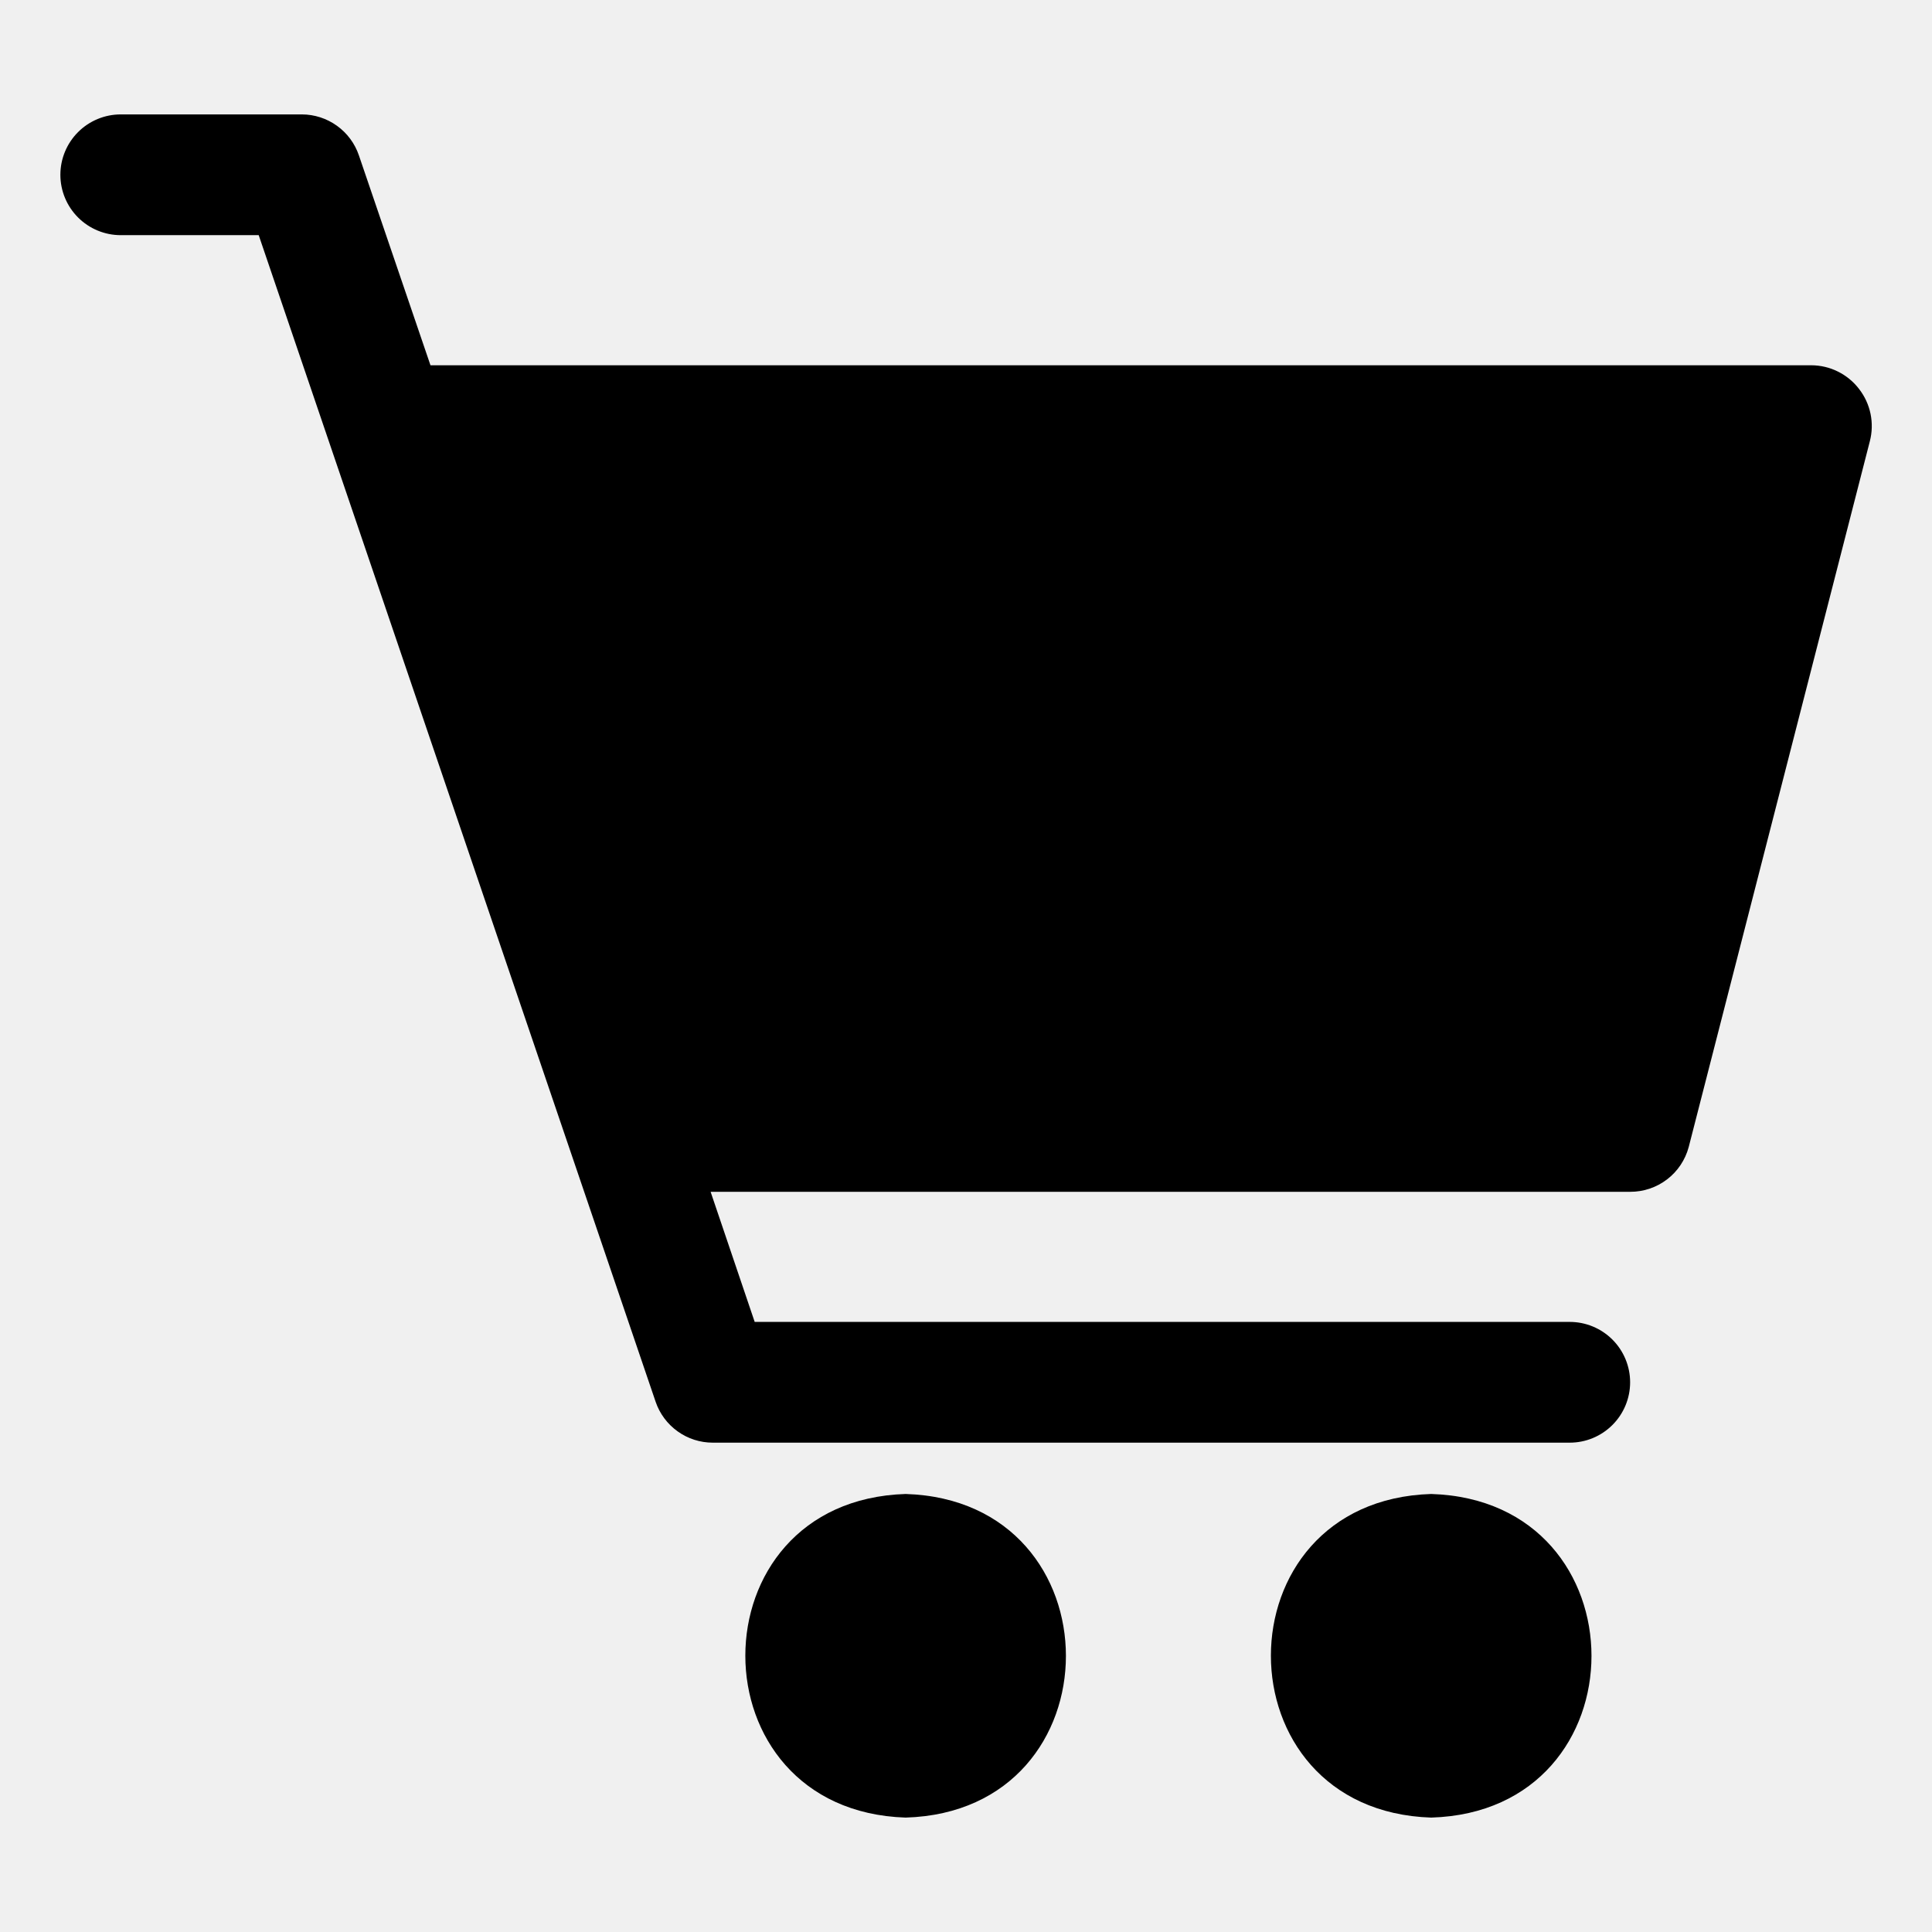
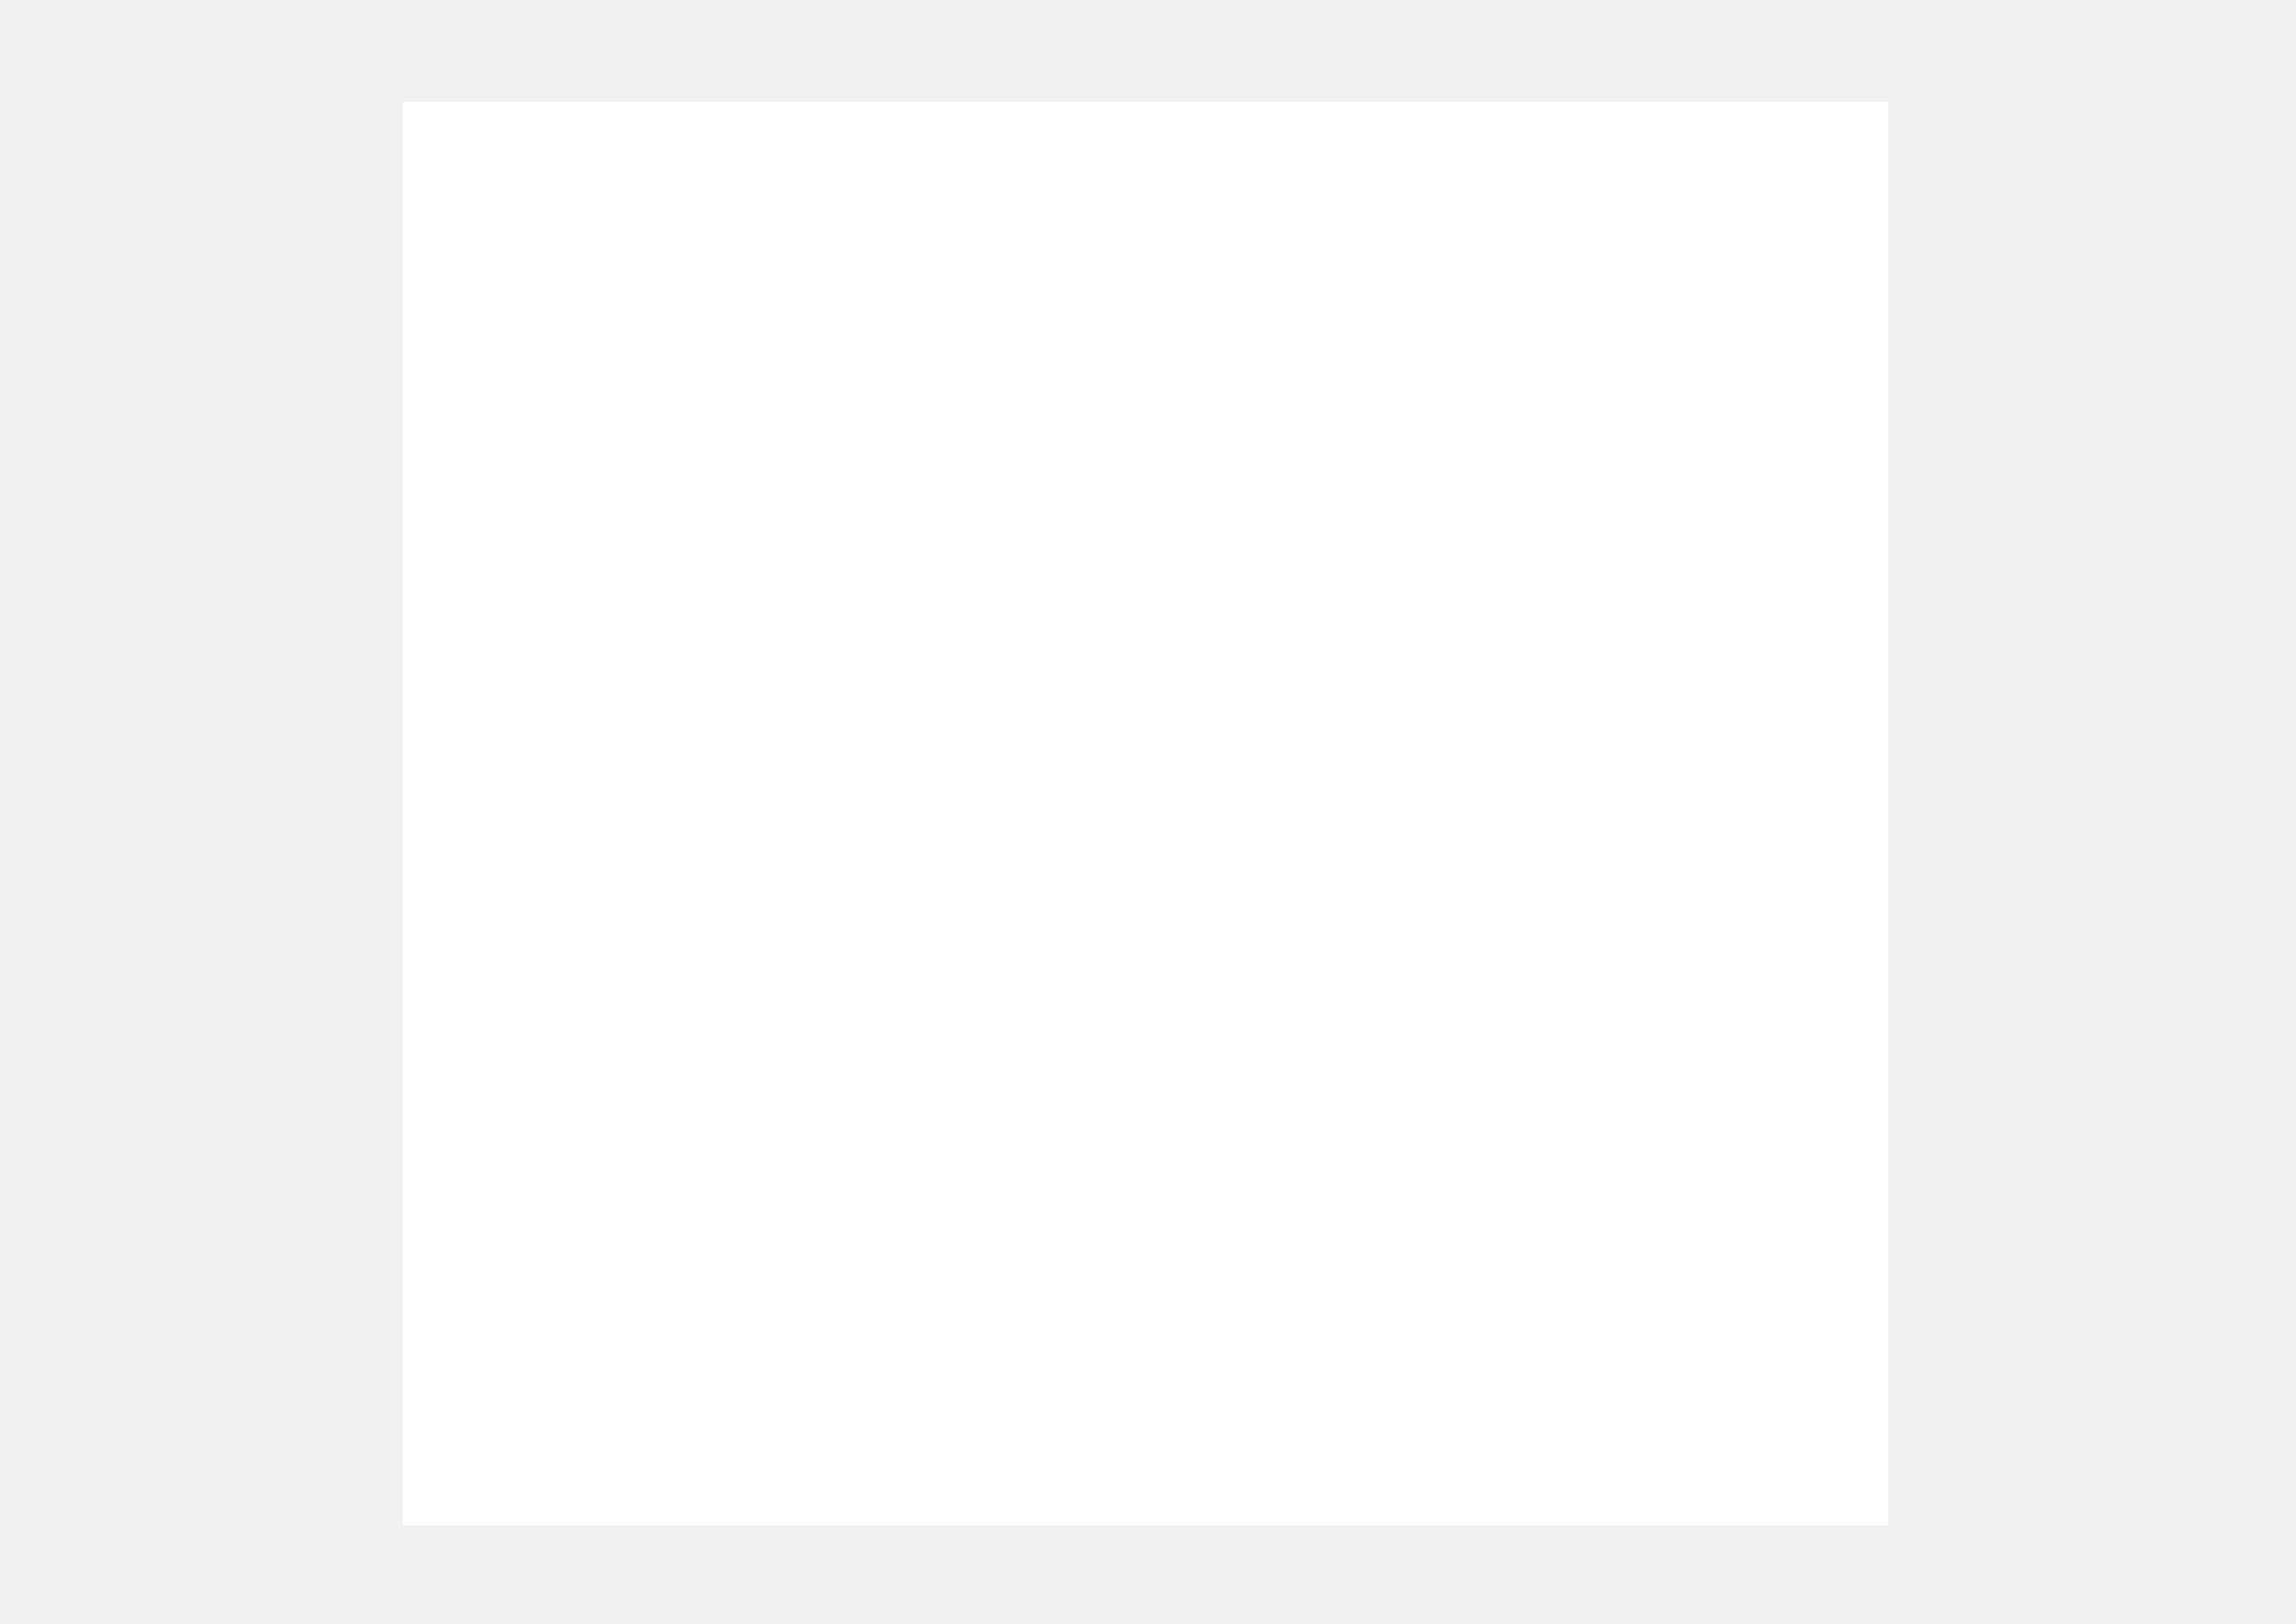
- <svg xmlns="http://www.w3.org/2000/svg" width="64" height="64" viewBox="0 0 64 64" fill="none">
-   <path d="M61.58 12.88C61.394 12.638 61.154 12.442 60.88 12.307C60.607 12.171 60.305 12.101 60 12.1H14.26L11.89 5.15C11.756 4.754 11.502 4.411 11.163 4.167C10.824 3.923 10.418 3.791 10 3.79H4C3.47 3.79 2.961 4.001 2.586 4.376C2.211 4.751 2 5.26 2 5.79C2 6.32 2.211 6.829 2.586 7.204C2.961 7.579 3.47 7.79 4 7.79H8.57L21.72 46.44C21.855 46.834 22.11 47.175 22.449 47.417C22.788 47.66 23.194 47.79 23.61 47.79H52C52.53 47.79 53.039 47.579 53.414 47.204C53.789 46.829 54 46.321 54 45.79C54 45.26 53.789 44.751 53.414 44.376C53.039 44.001 52.53 43.79 52 43.79H25L23.54 39.48H54C54.441 39.482 54.871 39.338 55.222 39.07C55.573 38.803 55.825 38.426 55.94 38L61.94 14.62C62.018 14.322 62.026 14.01 61.964 13.708C61.901 13.406 61.77 13.123 61.58 12.88V12.88Z" fill="black" id="id_107" />
-   <path d="M30 49.49C22.92 49.71 22.92 59.98 30 60.21C37.08 60 37.08 49.71 30 49.49Z" fill="black" id="id_108" />
-   <path d="M47.41 49.49C40.33 49.71 40.33 59.98 47.41 60.21C54.49 60 54.49 49.71 47.41 49.49Z" fill="black" id="id_109" />
+ <svg xmlns="http://www.w3.org/2000/svg" xmlns:xlink="http://www.w3.org/1999/xlink" version="1.1" id="Layer_1" x="0px" y="0px" width="841.89px" height="595.28px" viewBox="0 0 841.89 595.28" enable-background="new 0 0 841.89 595.28" xml:space="preserve">
+   <g>
+     <g>
+       <defs>
+         <rect id="SVGID_1_" x="147.652" y="37.28" width="544.695" height="522" />
+       </defs>
+       <use xlink:href="#SVGID_1_" overflow="visible" fill="#FFFFFF" />
+       <clipPath id="SVGID_2_">
+         <use xlink:href="#SVGID_1_" overflow="visible" />
+       </clipPath>
+       <path clip-path="url(#SVGID_2_)" fill="#FFFFFF" d="M618.72,368.229l73.052-217.515c1.152-3.463,0.576-7.275-1.596-10.24    c-2.128-2.926-5.541-4.654-9.176-4.654H269.503l-14.628-59.083c-5.319-18.85-22.695-32.016-42.2-32.016H159    c-6.256,0-11.348,4.97-11.348,11.348c0,6.211,5.092,11.348,11.348,11.348h53.675c9.409,0,17.831,6.339,20.225,15.071    l90.644,365.175c-22.391,6.87-37.673,27.527-37.673,50.977c0,29.256,23.837,53.192,53.232,53.192    c29.25,0,53.11-23.937,53.11-53.192c0-11.348-3.558-21.897-9.536-30.542h180.191c-6.117,8.645-9.663,19.194-9.663,30.542    c0,29.256,23.848,53.192,53.148,53.192c29.39,0,53.193-23.937,53.193-53.192c0-29.39-23.804-53.237-53.193-53.237    c-0.487,0-1.063,0-1.507,0.133c-0.222-0.133-0.443-0.133-0.665-0.133H346.377l-17.298-69.328h278.825    C612.78,376.075,617.124,372.884,618.72,368.229L618.72,368.229z M618.72,368.229" />
+     </g>
+   </g>
</svg>
